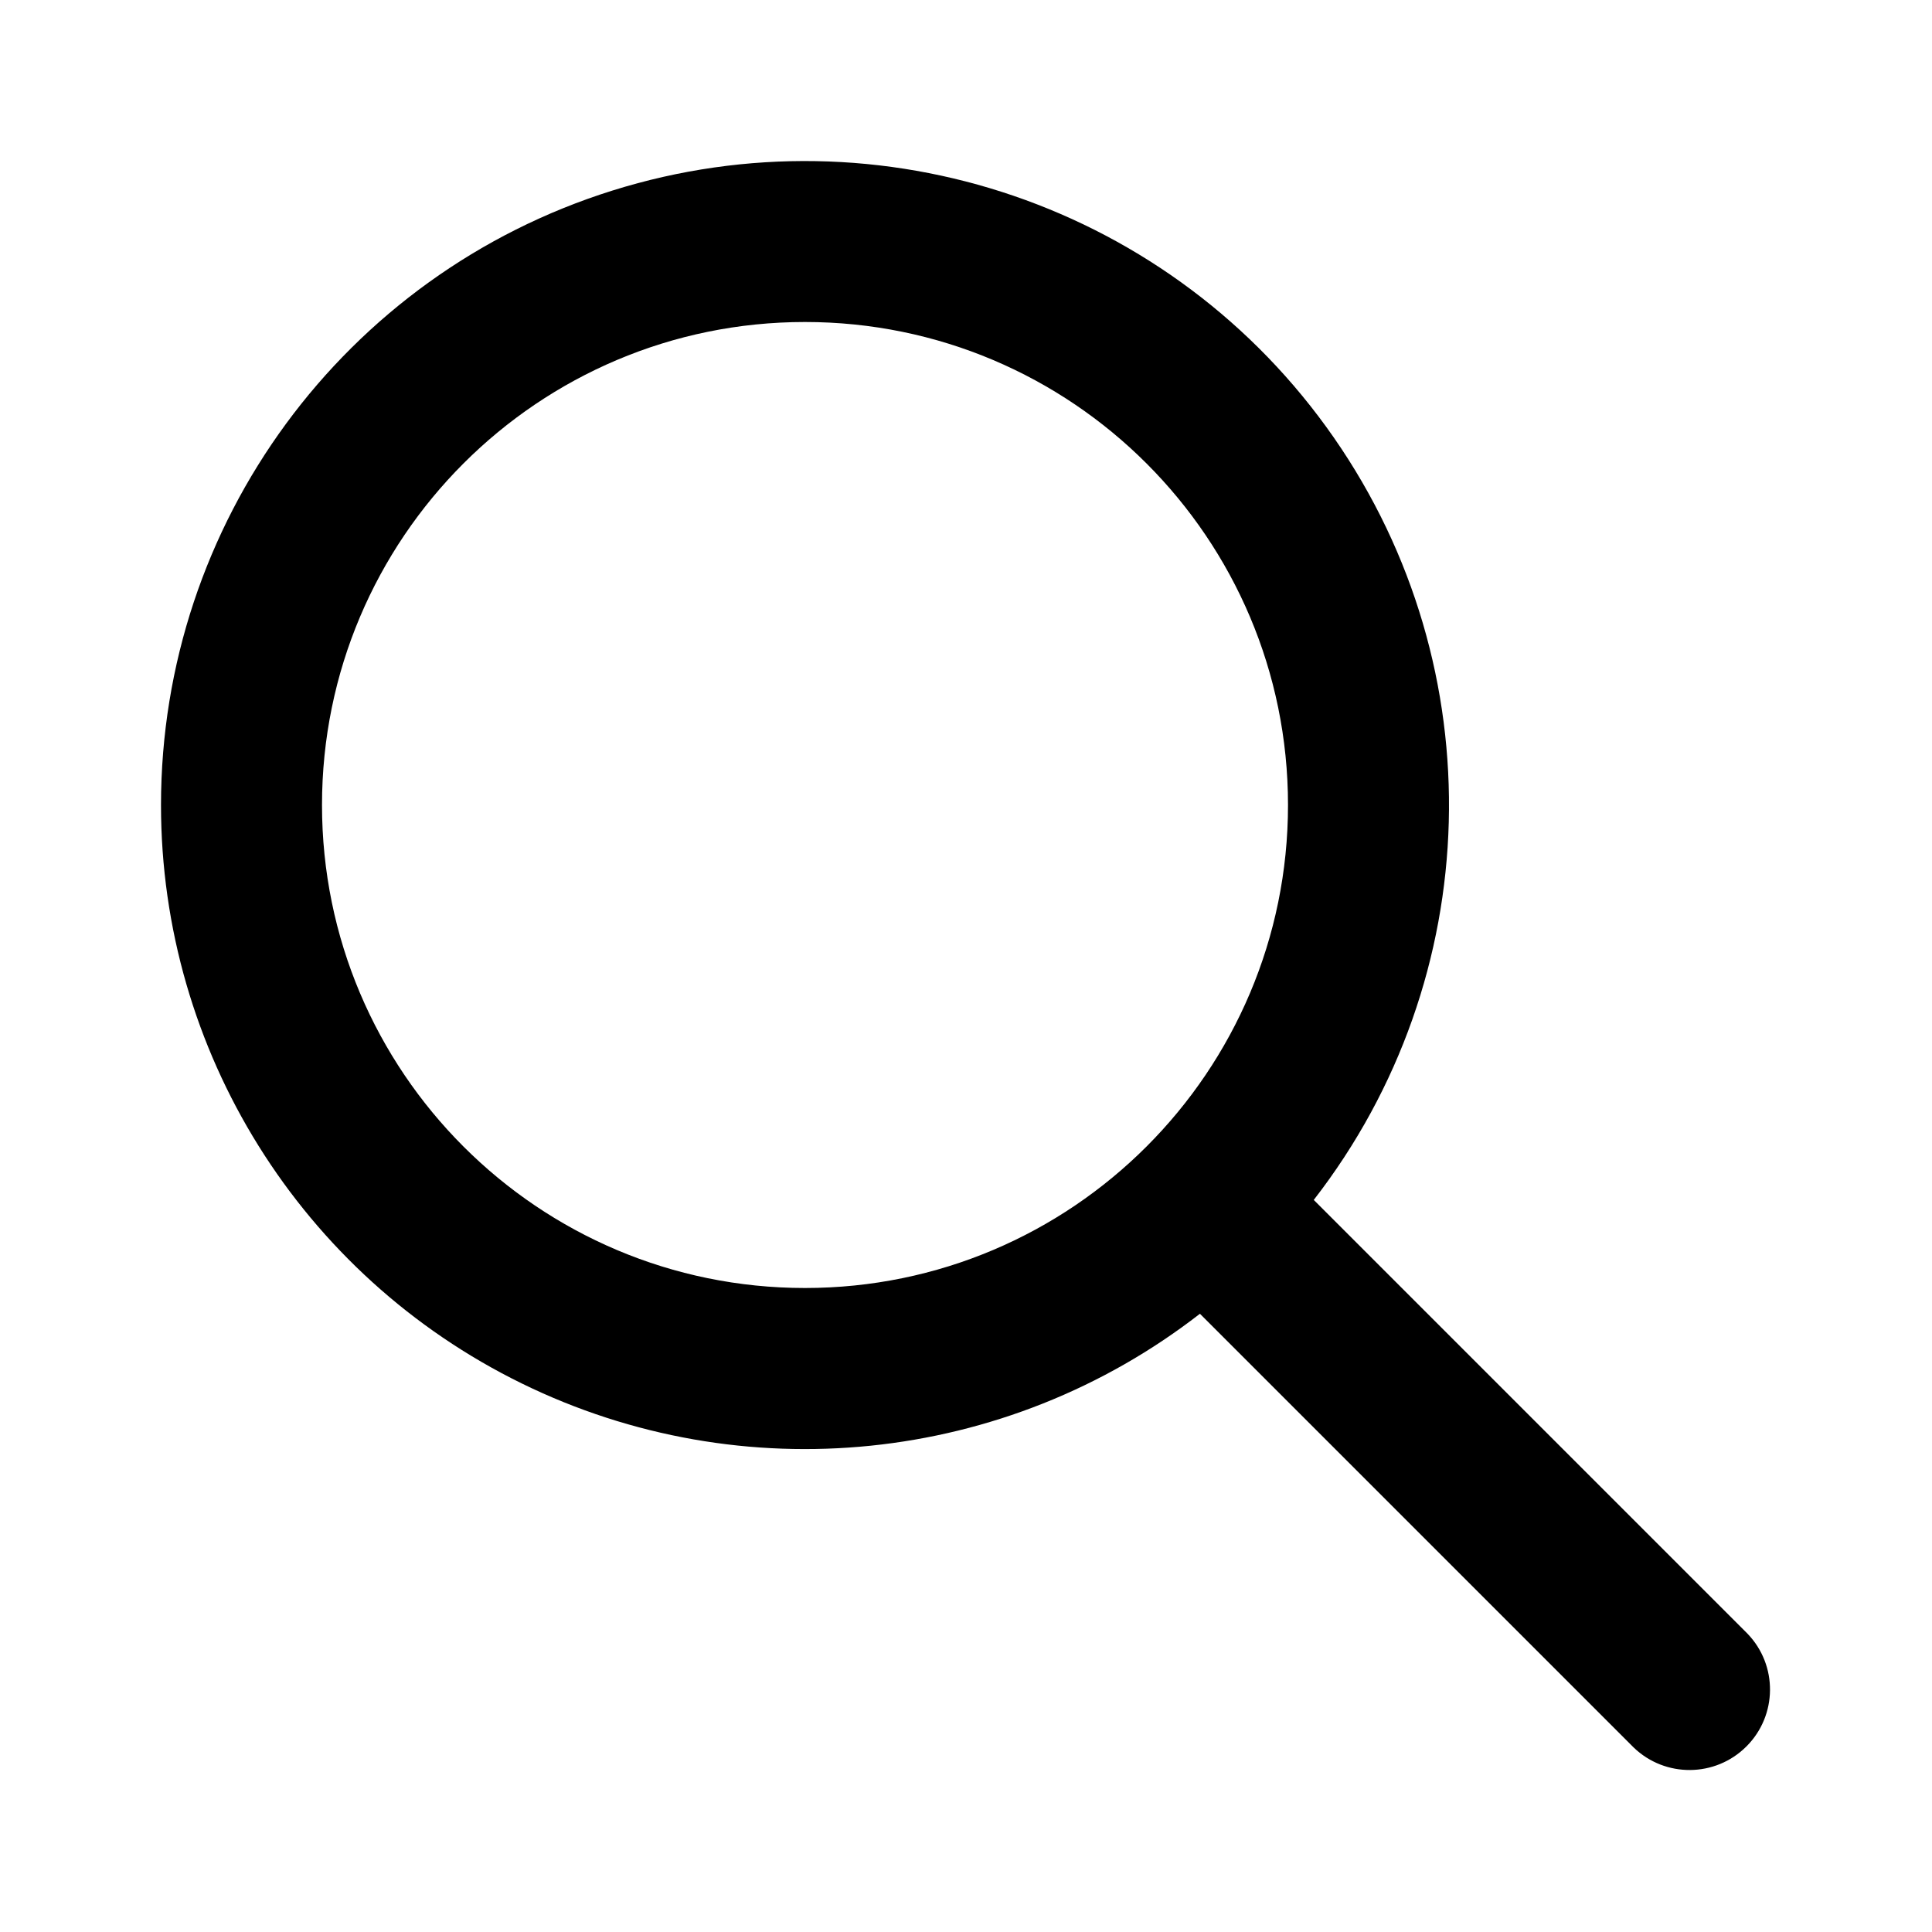
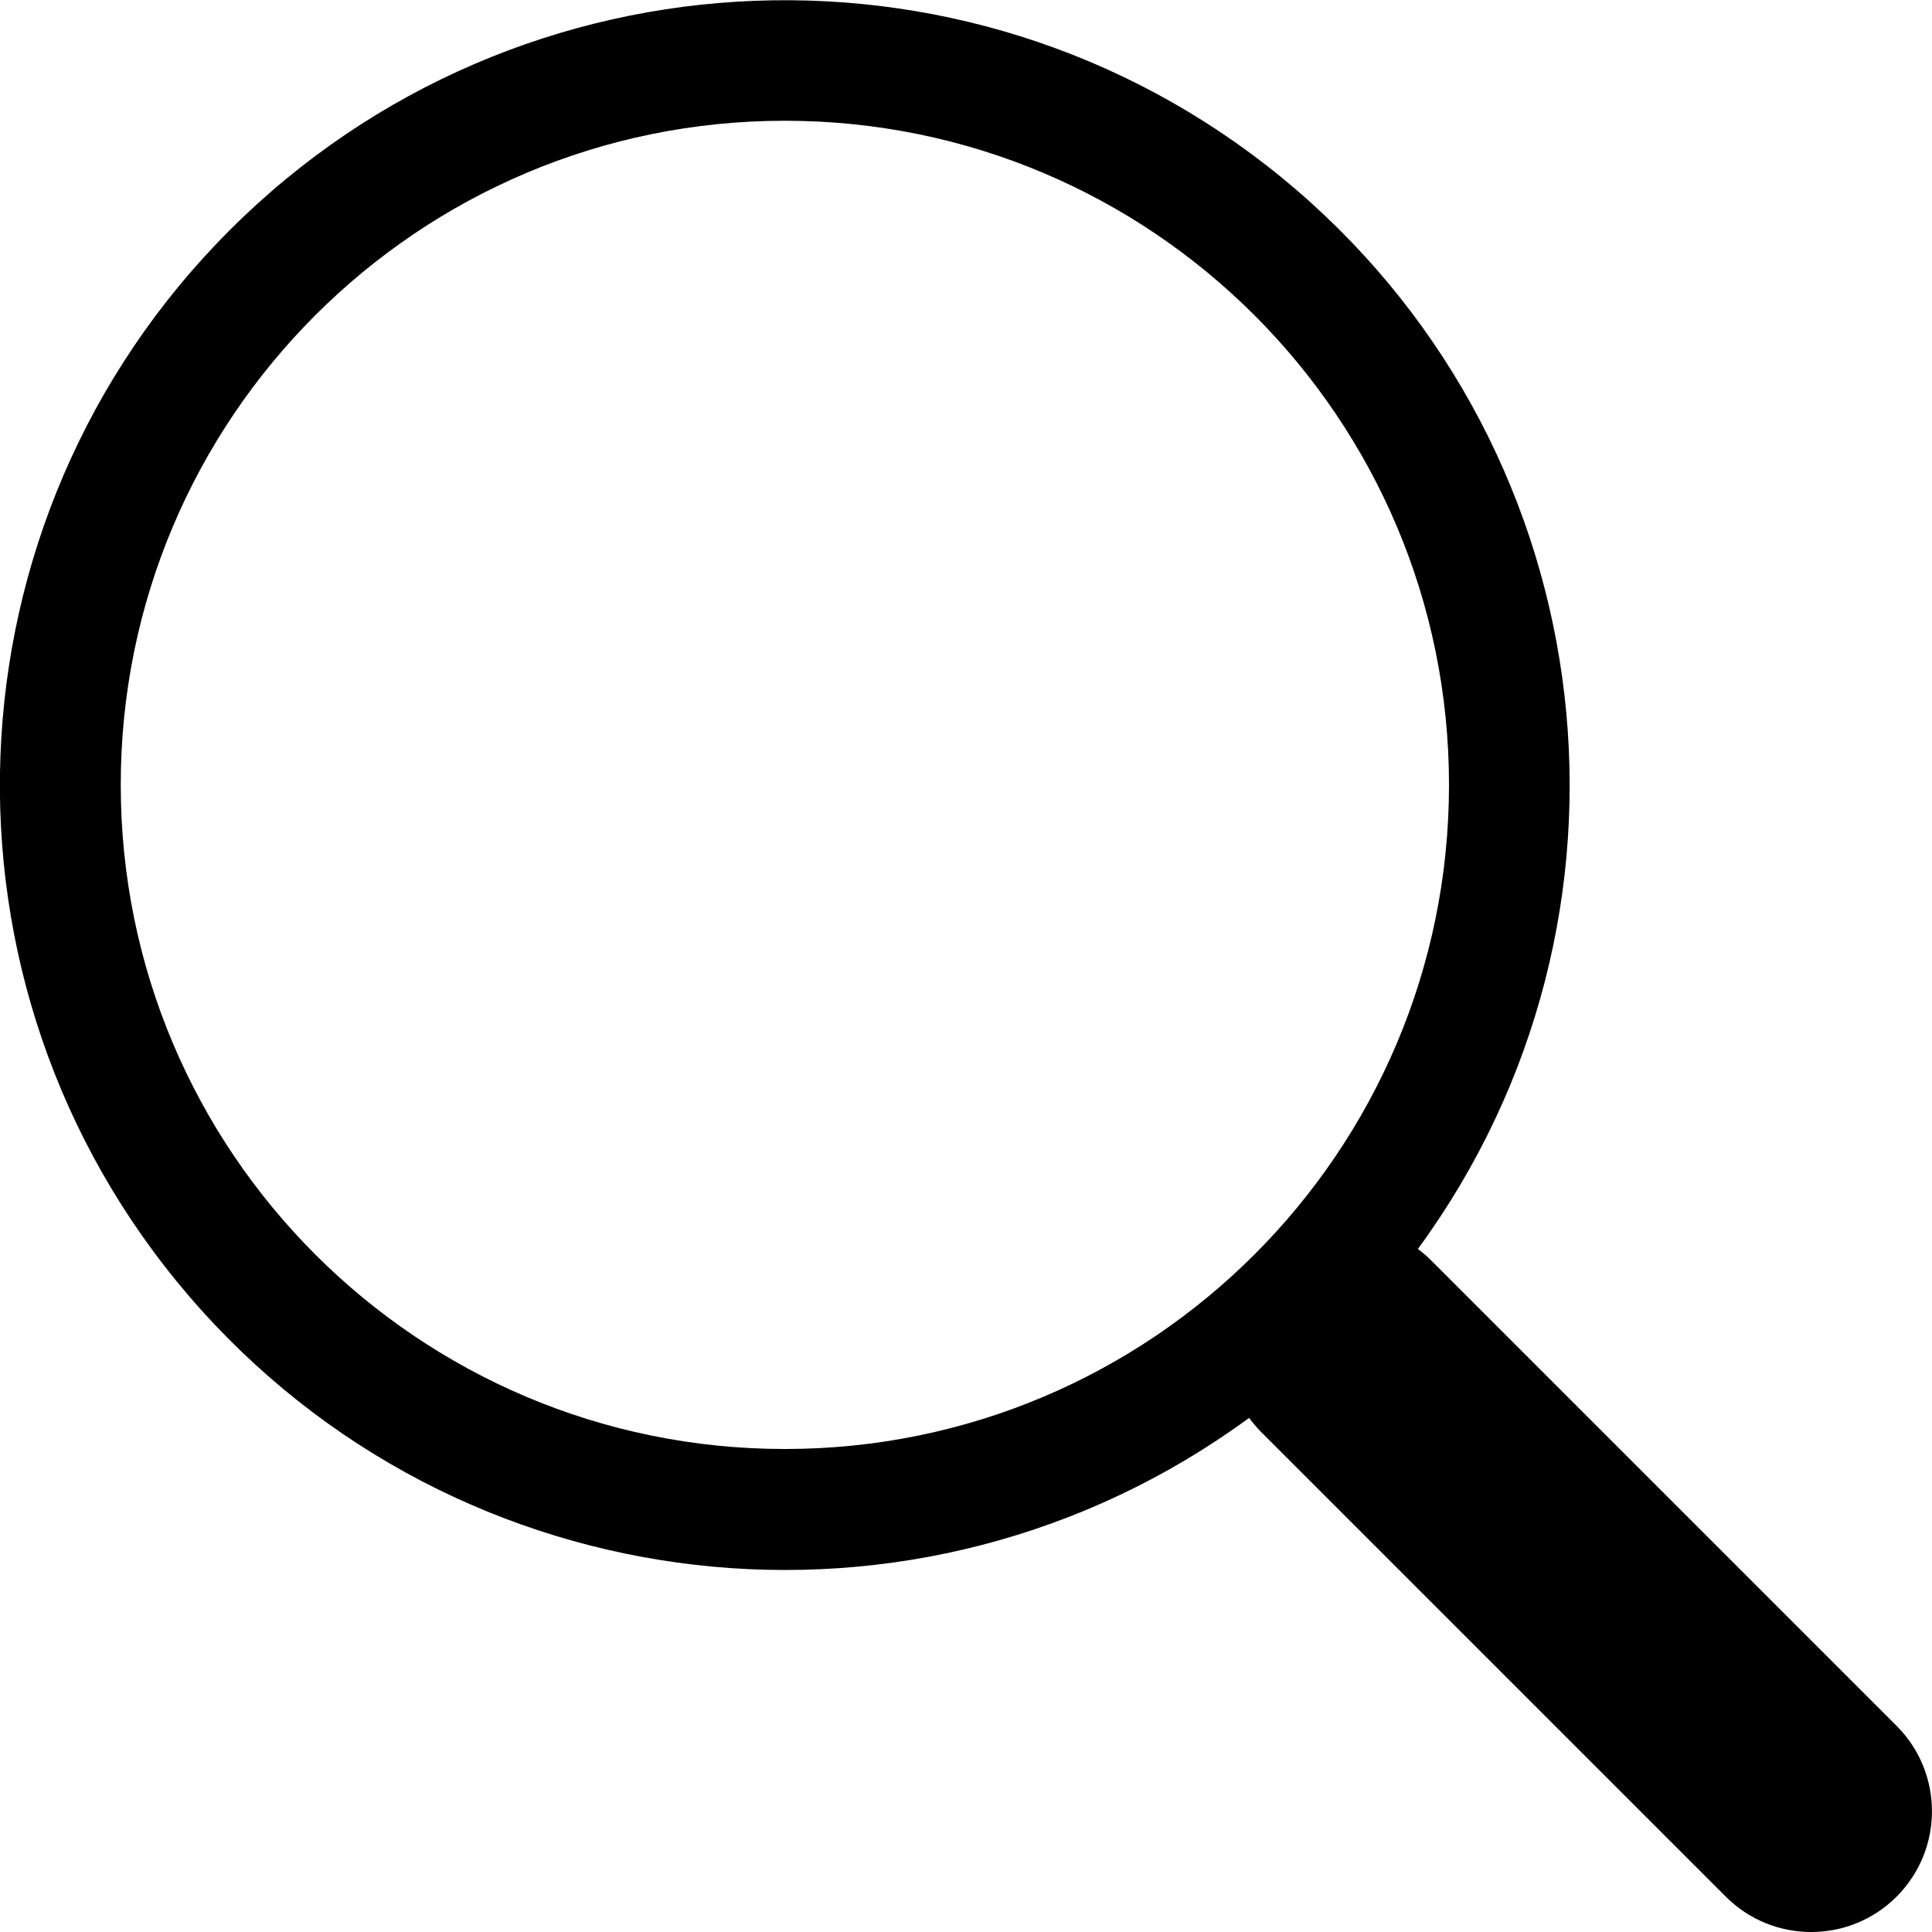
- <svg xmlns="http://www.w3.org/2000/svg" width="24" height="24" class="icon-search" viewBox="0 0 24 24">
-   <path d="M10 4a6 6 0 100 12 6 6 0 000-12zm-8 6a8 8 0 1114.32 4.906l5.387 5.387a1 1 0 01-1.414 1.414l-5.387-5.387A8 8 0 012 10z" clip-rule="evenodd" />
+ <svg xmlns="http://www.w3.org/2000/svg" width="16" height="16" fill="currentColor" class="bi bi-search" viewBox="0 0 16 16">
+   <path d="M11.742 10.344a6.5 6.5 0 1 0-1.397 1.398h-.001c.03.04.062.078.098.115l3.85 3.85a1 1 0 0 0 1.415-1.414l-3.85-3.85a1.007 1.007 0 0 0-.115-.1zM12 6.5a5.5 5.5 0 1 1-11 0 5.5 5.5 0 0 1 11 0z" />
</svg>
